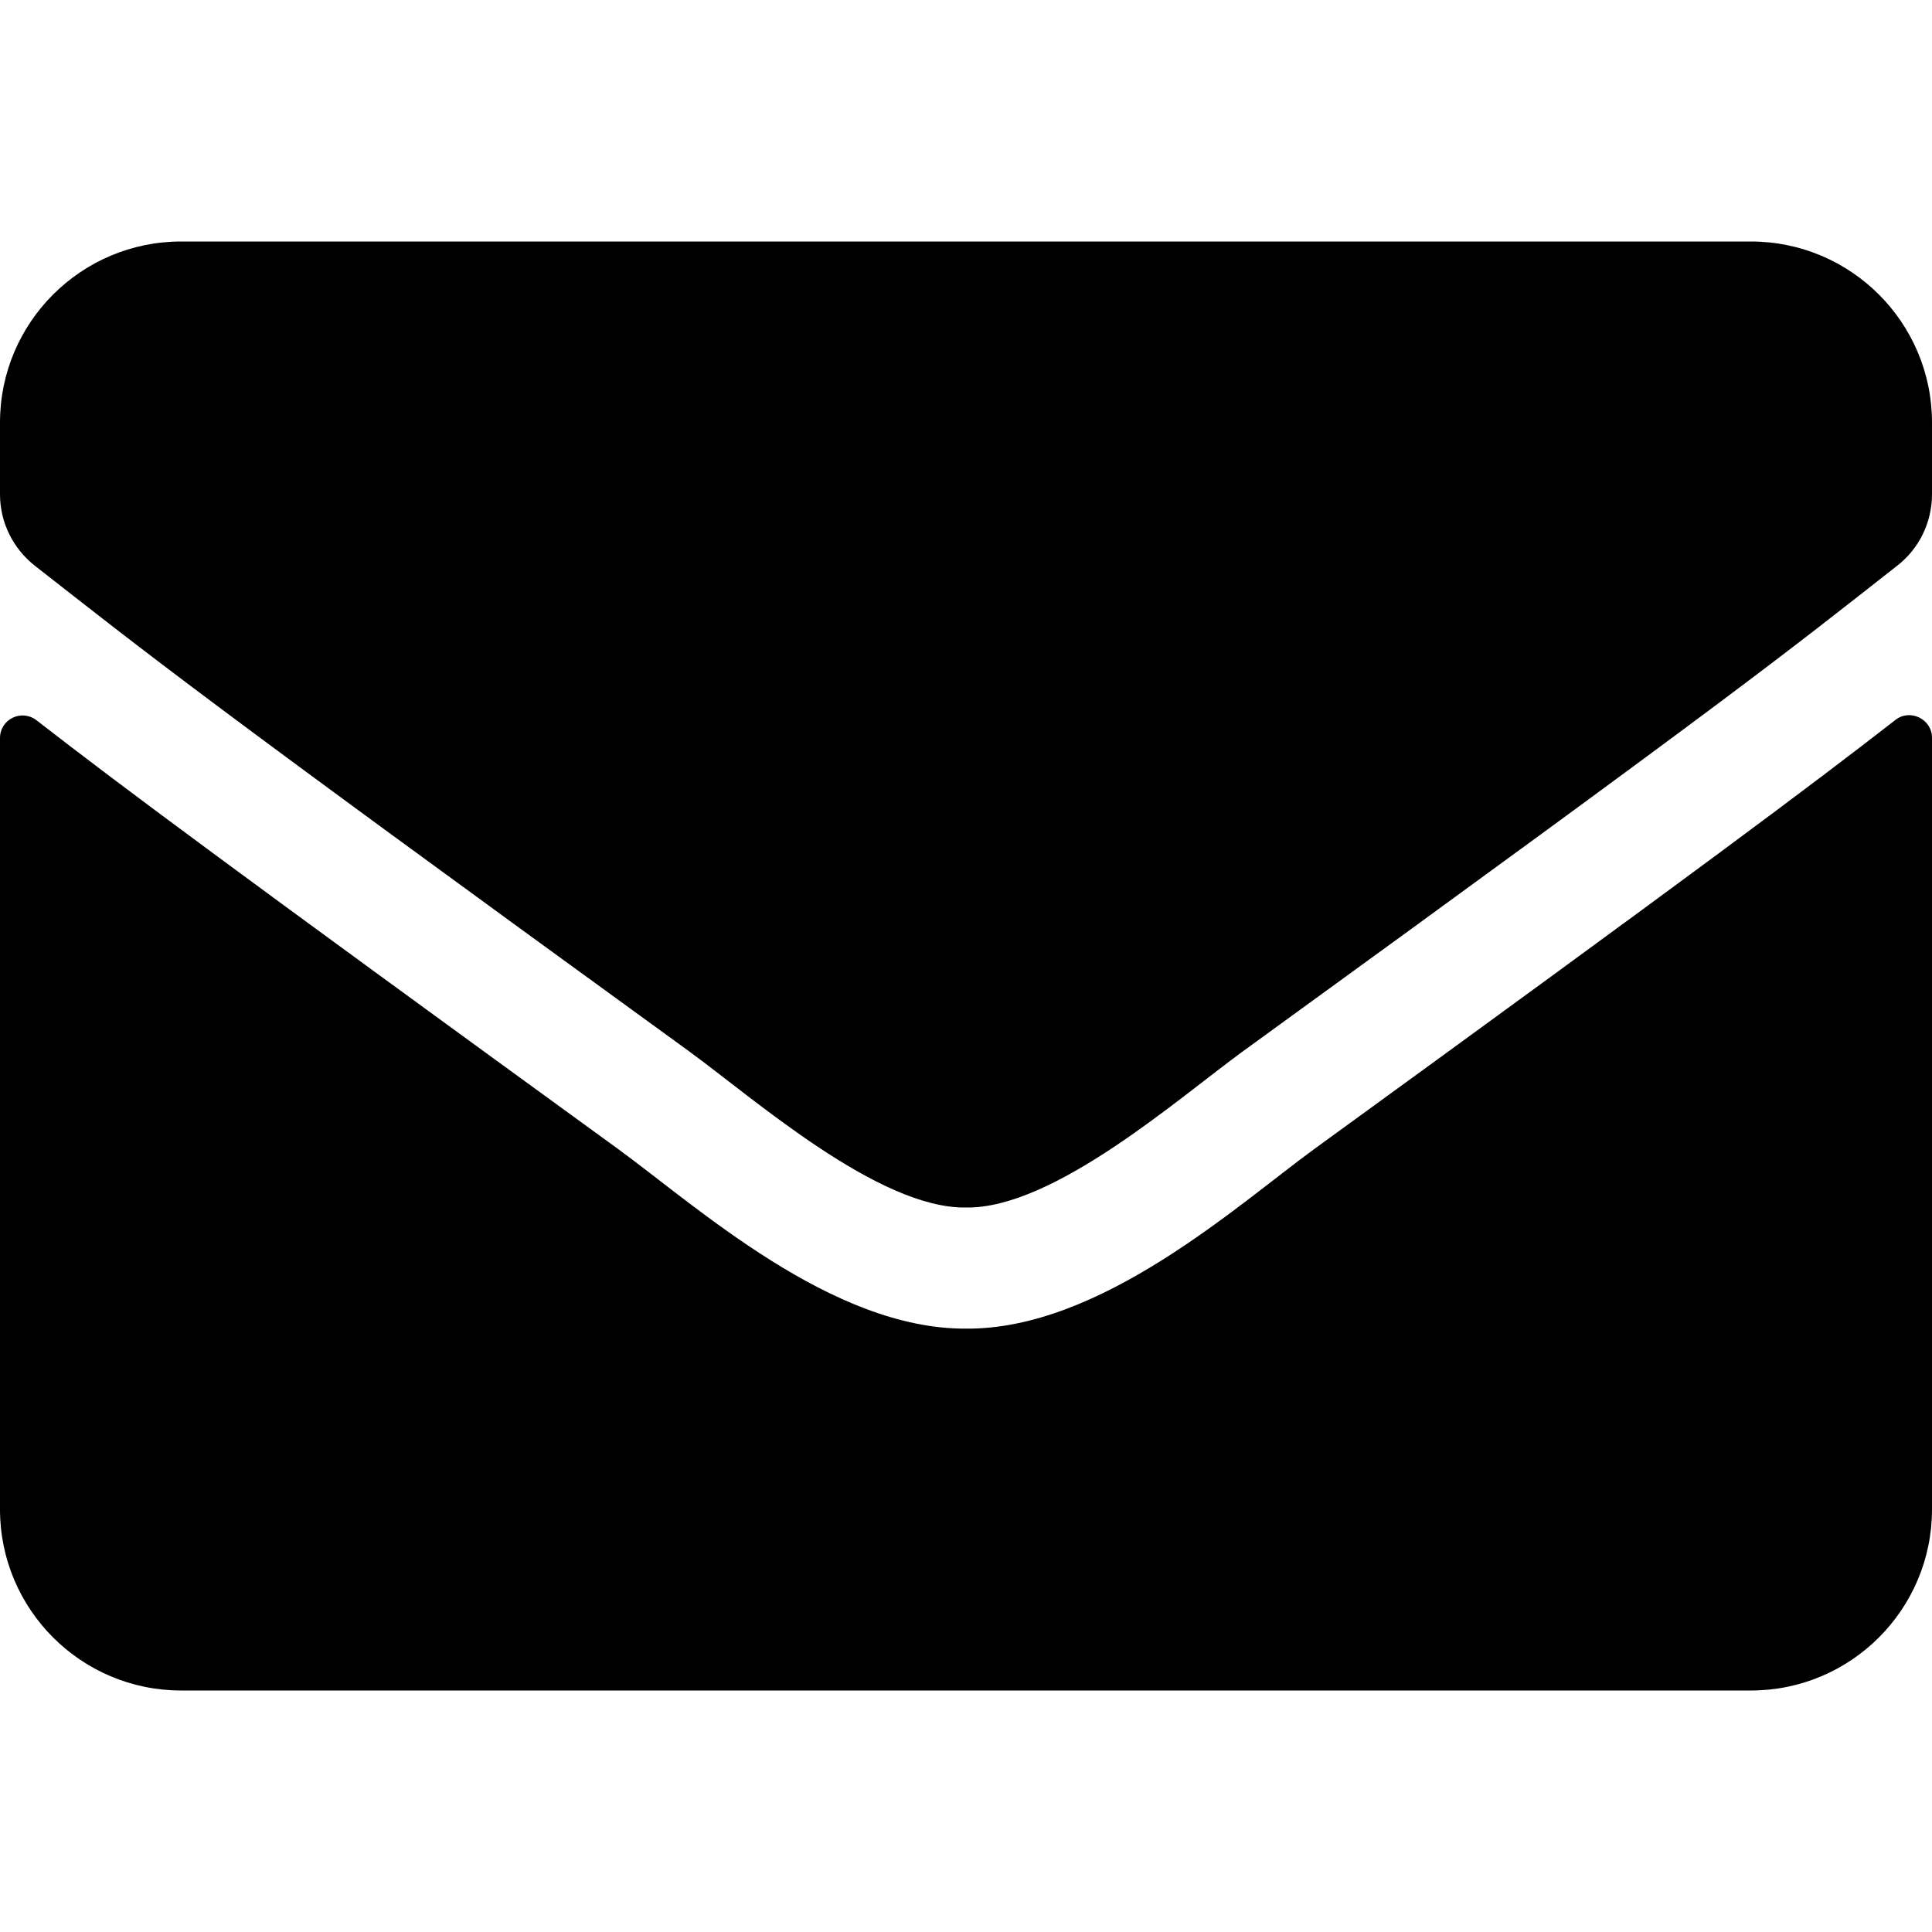
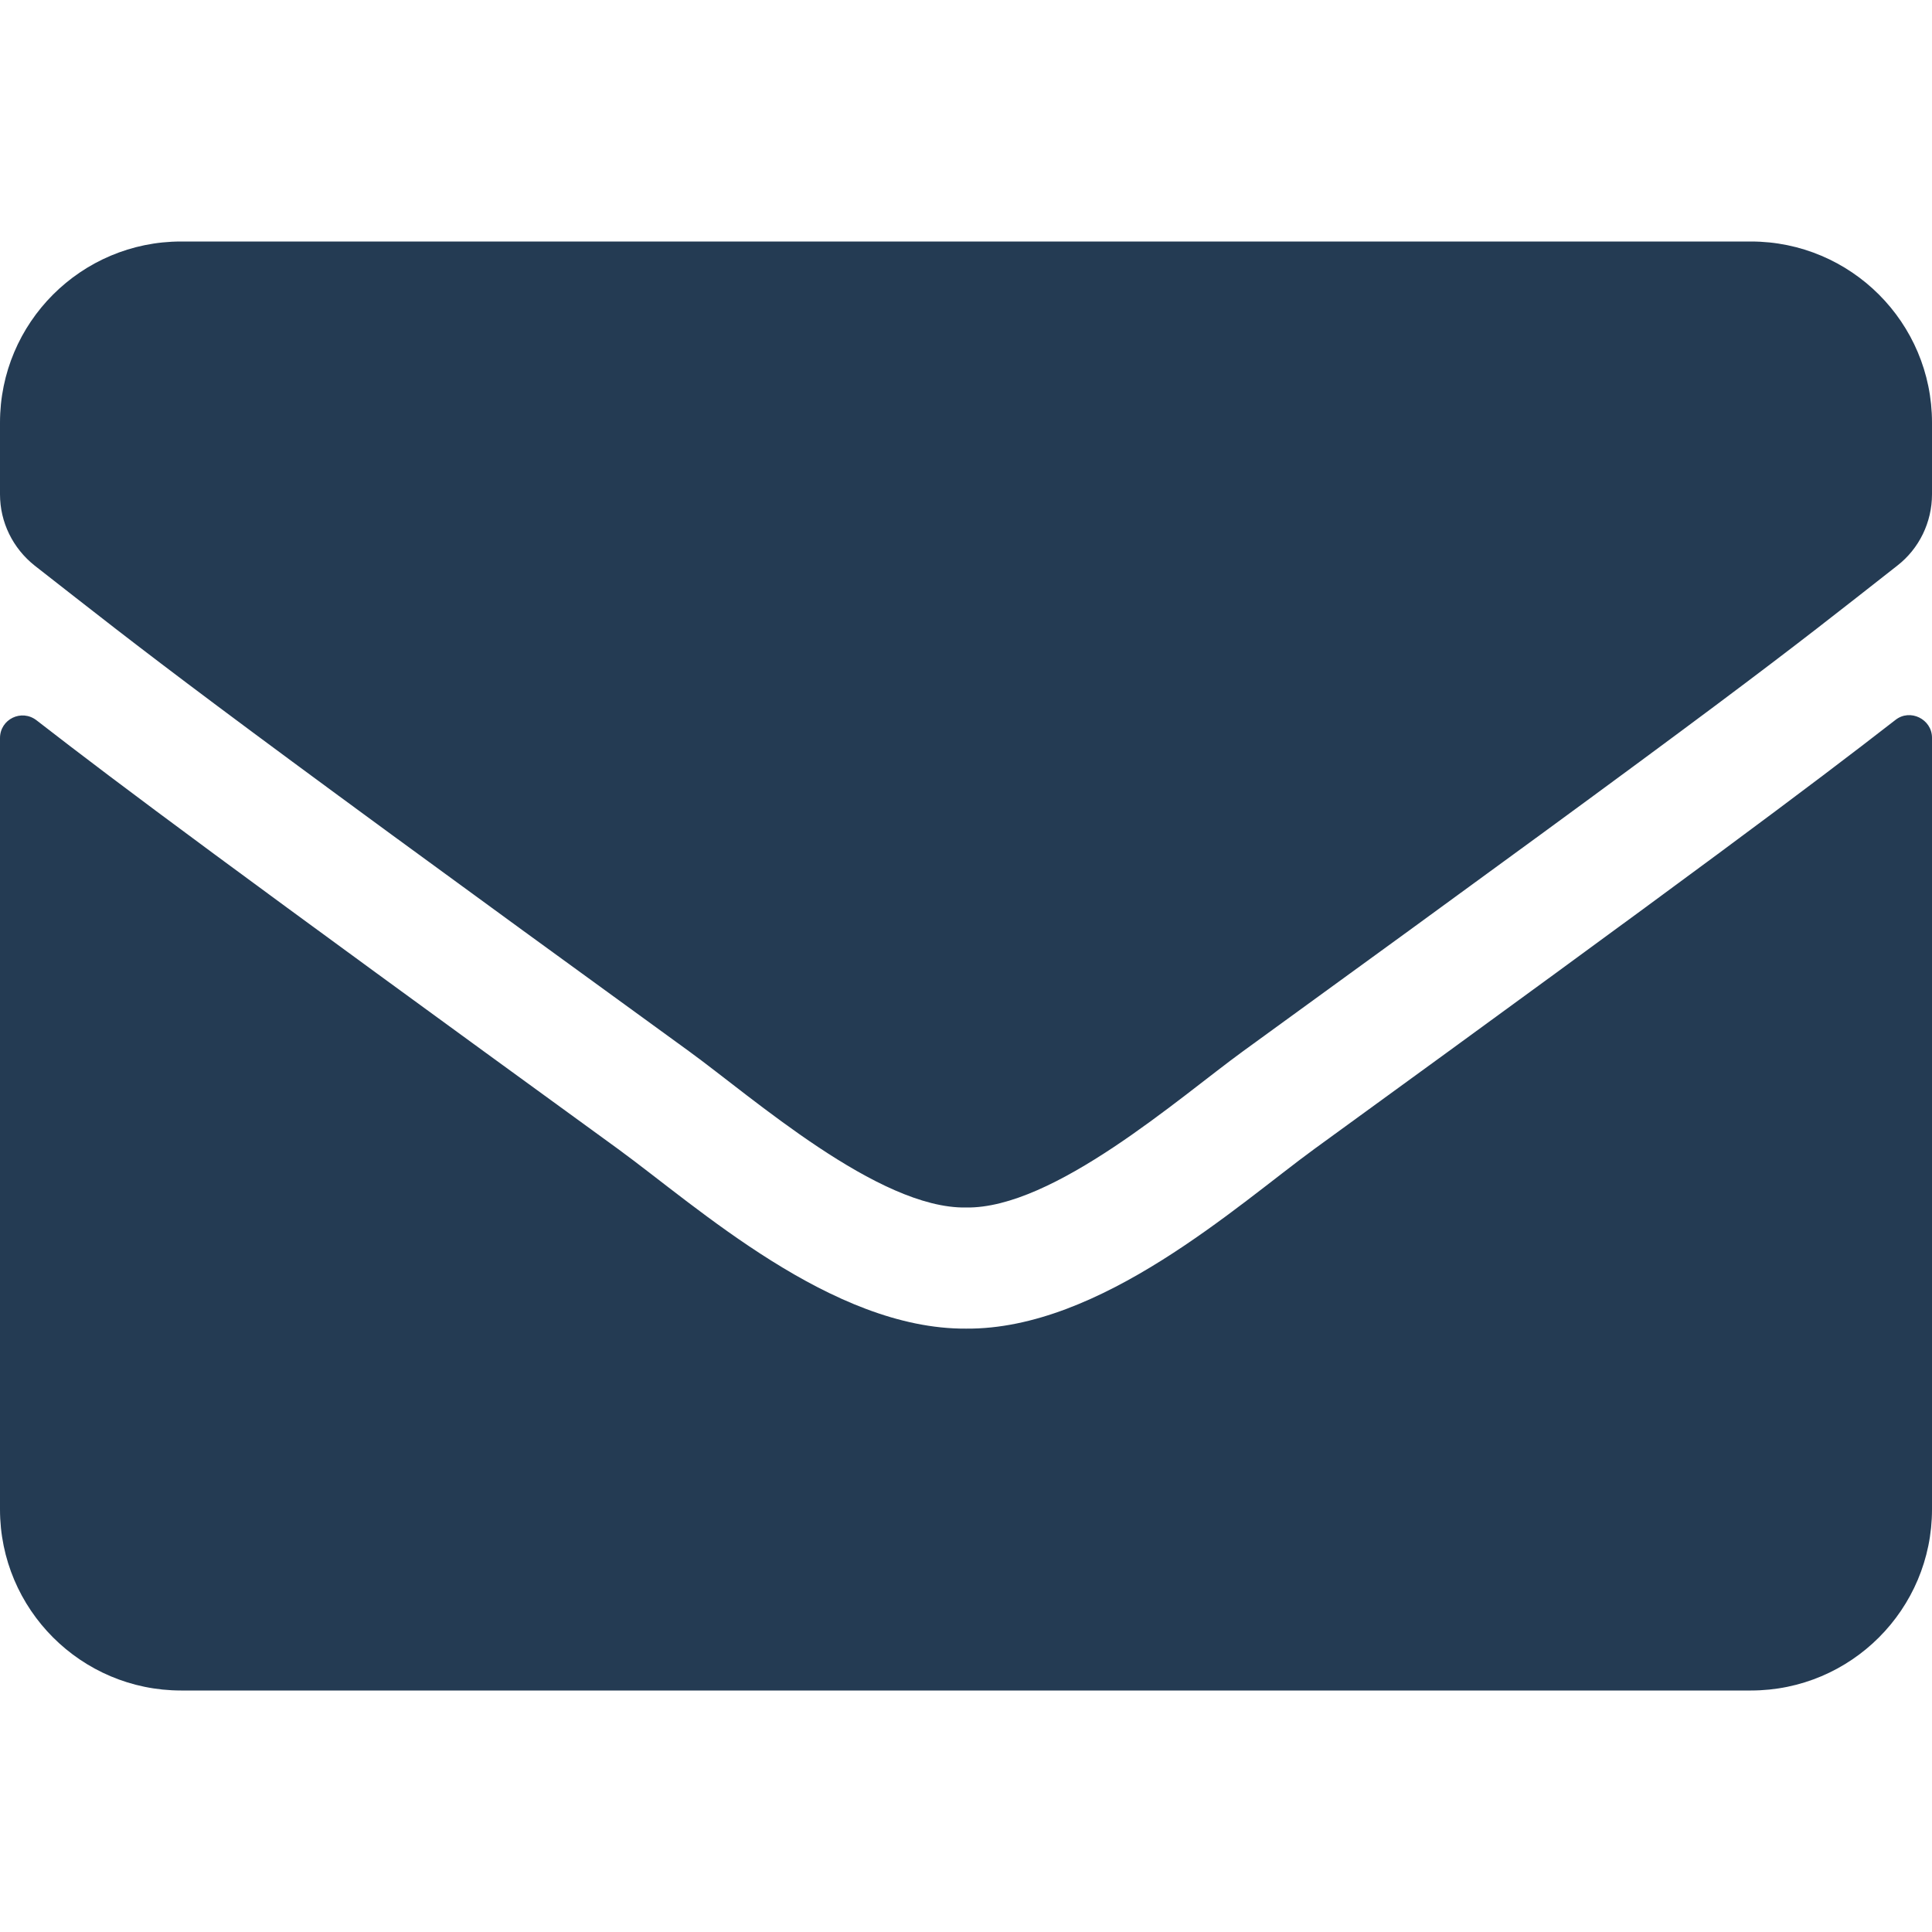
- <svg xmlns="http://www.w3.org/2000/svg" viewBox="0 0 512 512">
+ <svg xmlns="http://www.w3.org/2000/svg" viewBox="0 0 512 512" fill="#243B53">
  <path d="M502.3 190.8c3.9-3.1 9.7-.2 9.7 4.7V400c0 26.5-21.5 48-48 48H48c-26.5 0-48-21.5-48-48V195.6c0-5 5.7-7.8 9.7-4.7 22.4 17.4 52.1 39.5 154.1 113.6 21.1 15.4 56.7 47.8 92.2 47.6 35.7.3 72-32.8 92.3-47.6 102-74.1 131.6-96.3 154-113.7zM256 320c23.2.4 56.6-29.2 73.4-41.4 132.7-96.3 142.8-104.7 173.4-128.7 5.8-4.5 9.2-11.5 9.2-18.9v-19c0-26.5-21.5-48-48-48H48C21.5 64 0 85.5 0 112v19c0 7.4 3.4 14.3 9.2 18.9 30.6 23.9 40.7 32.4 173.4 128.7 16.8 12.2 50.2 41.8 73.4 41.4z" />
</svg>
